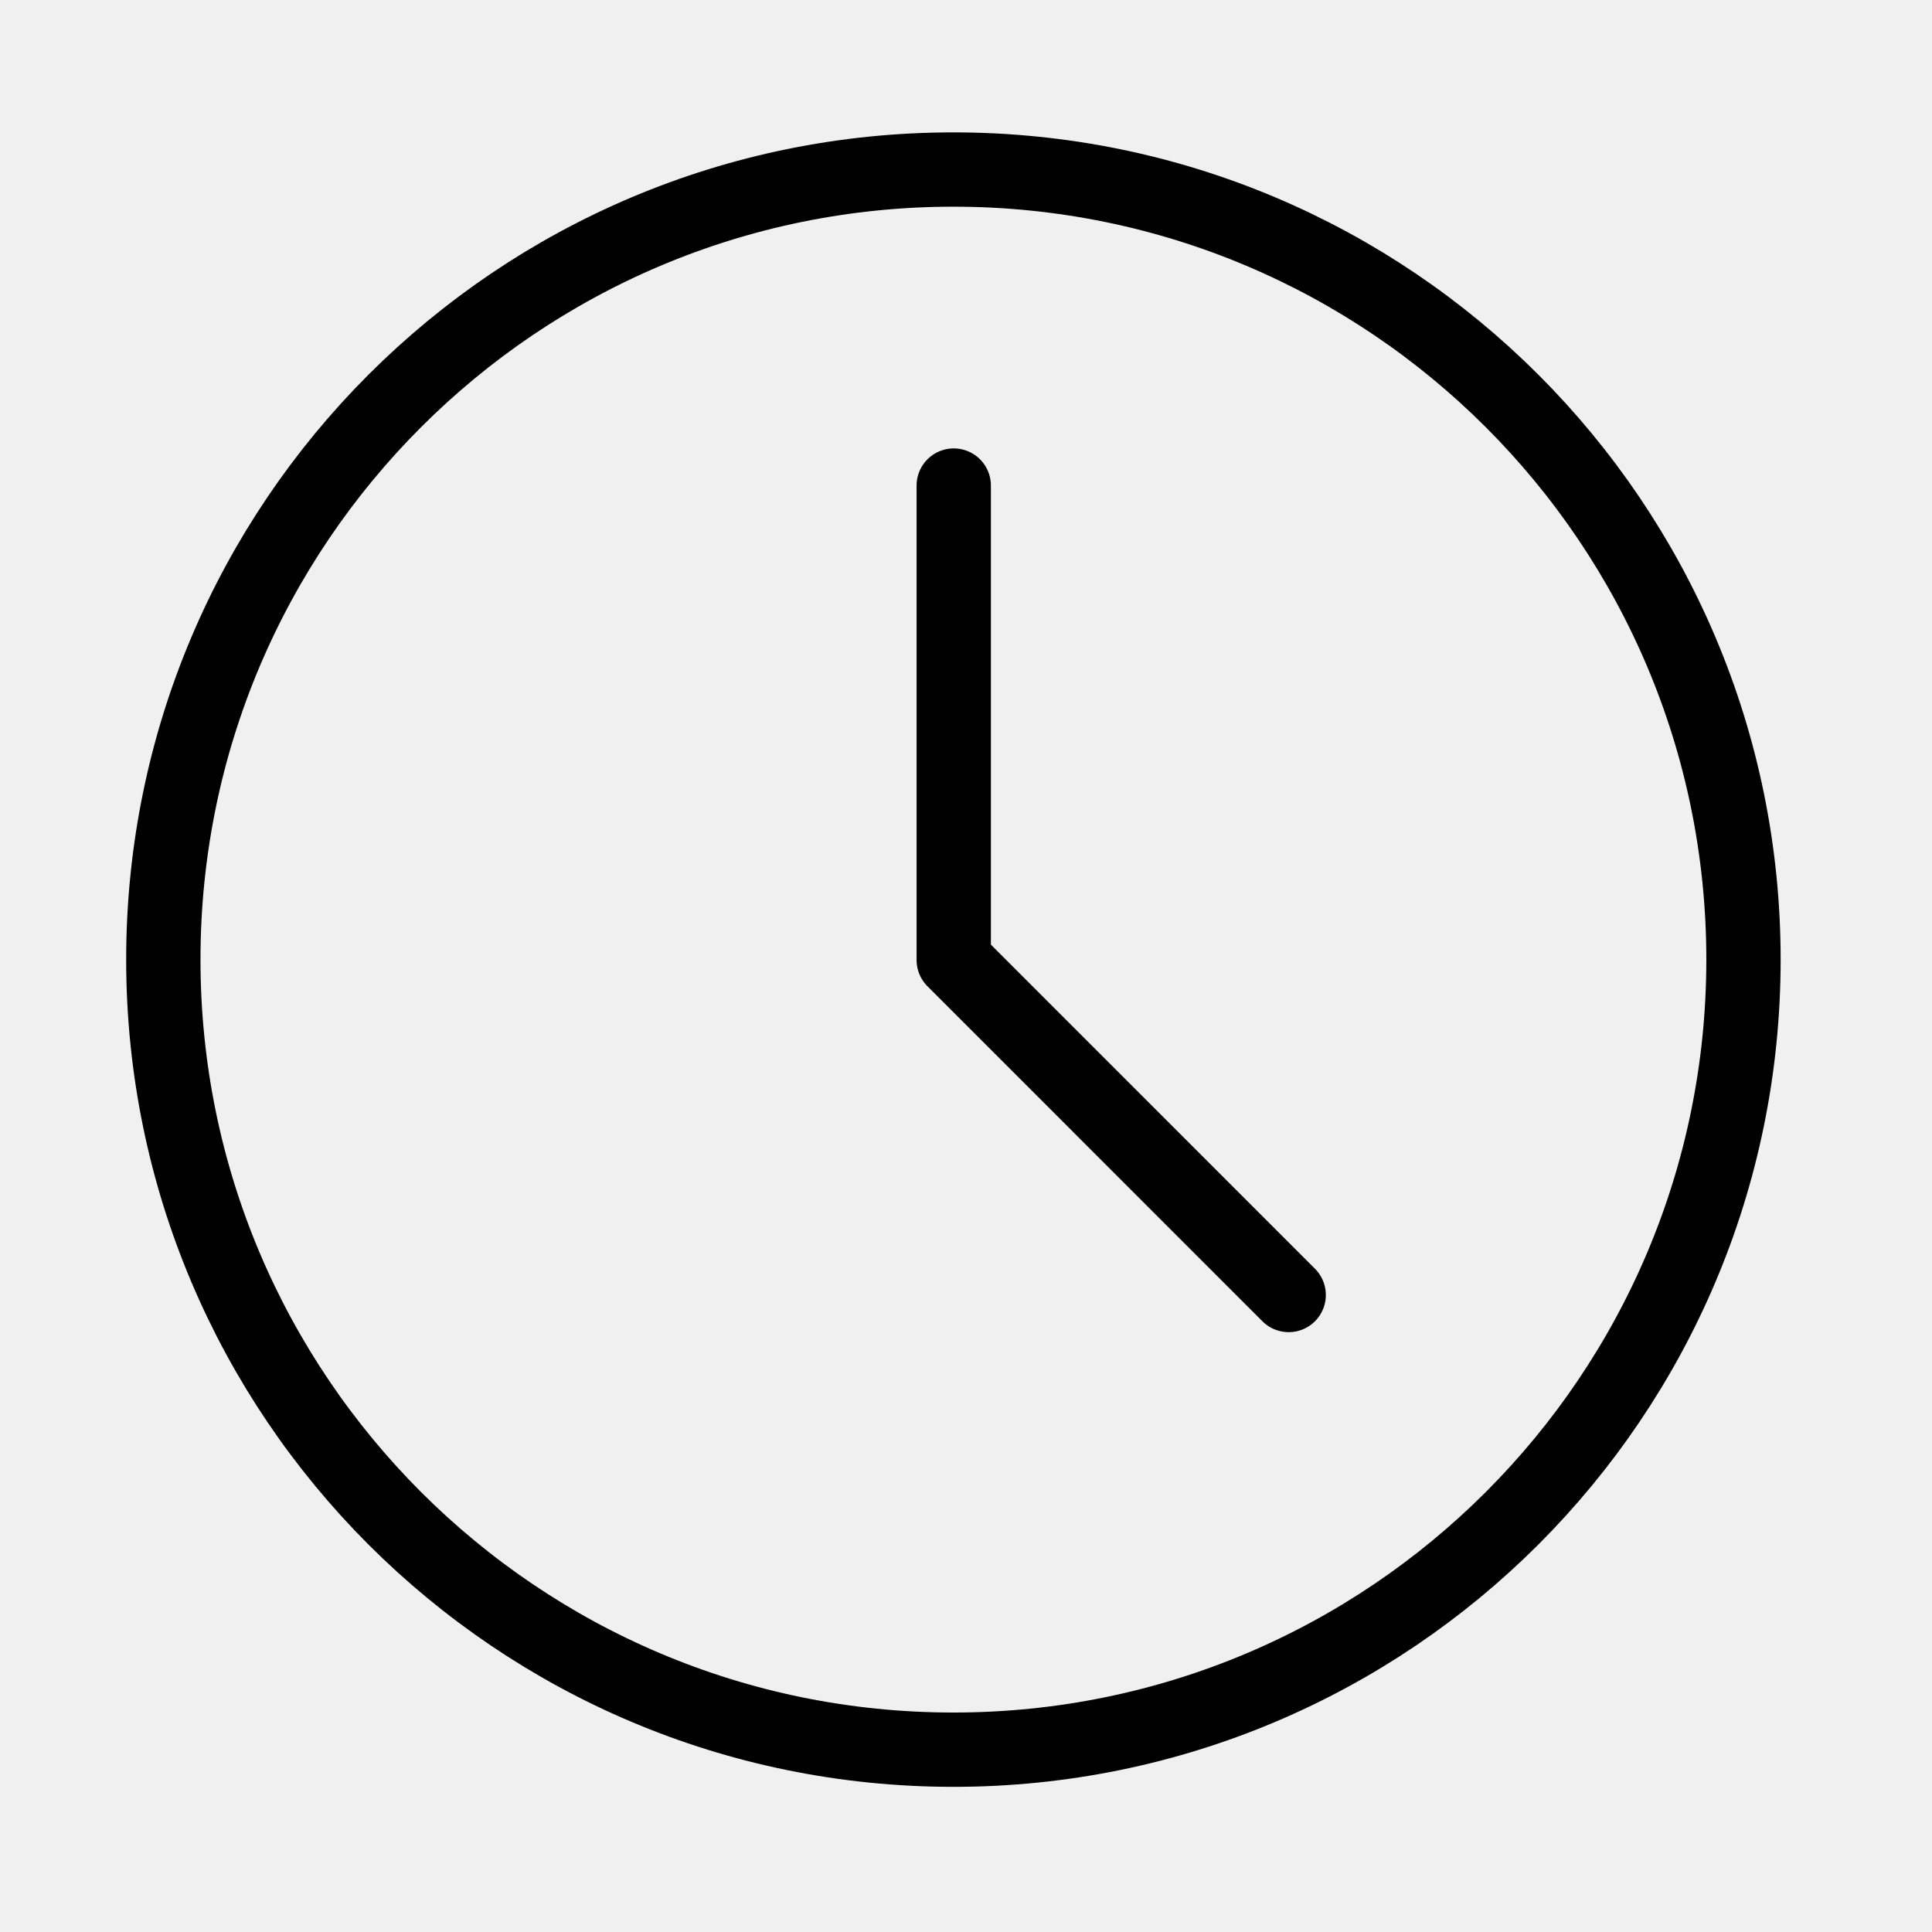
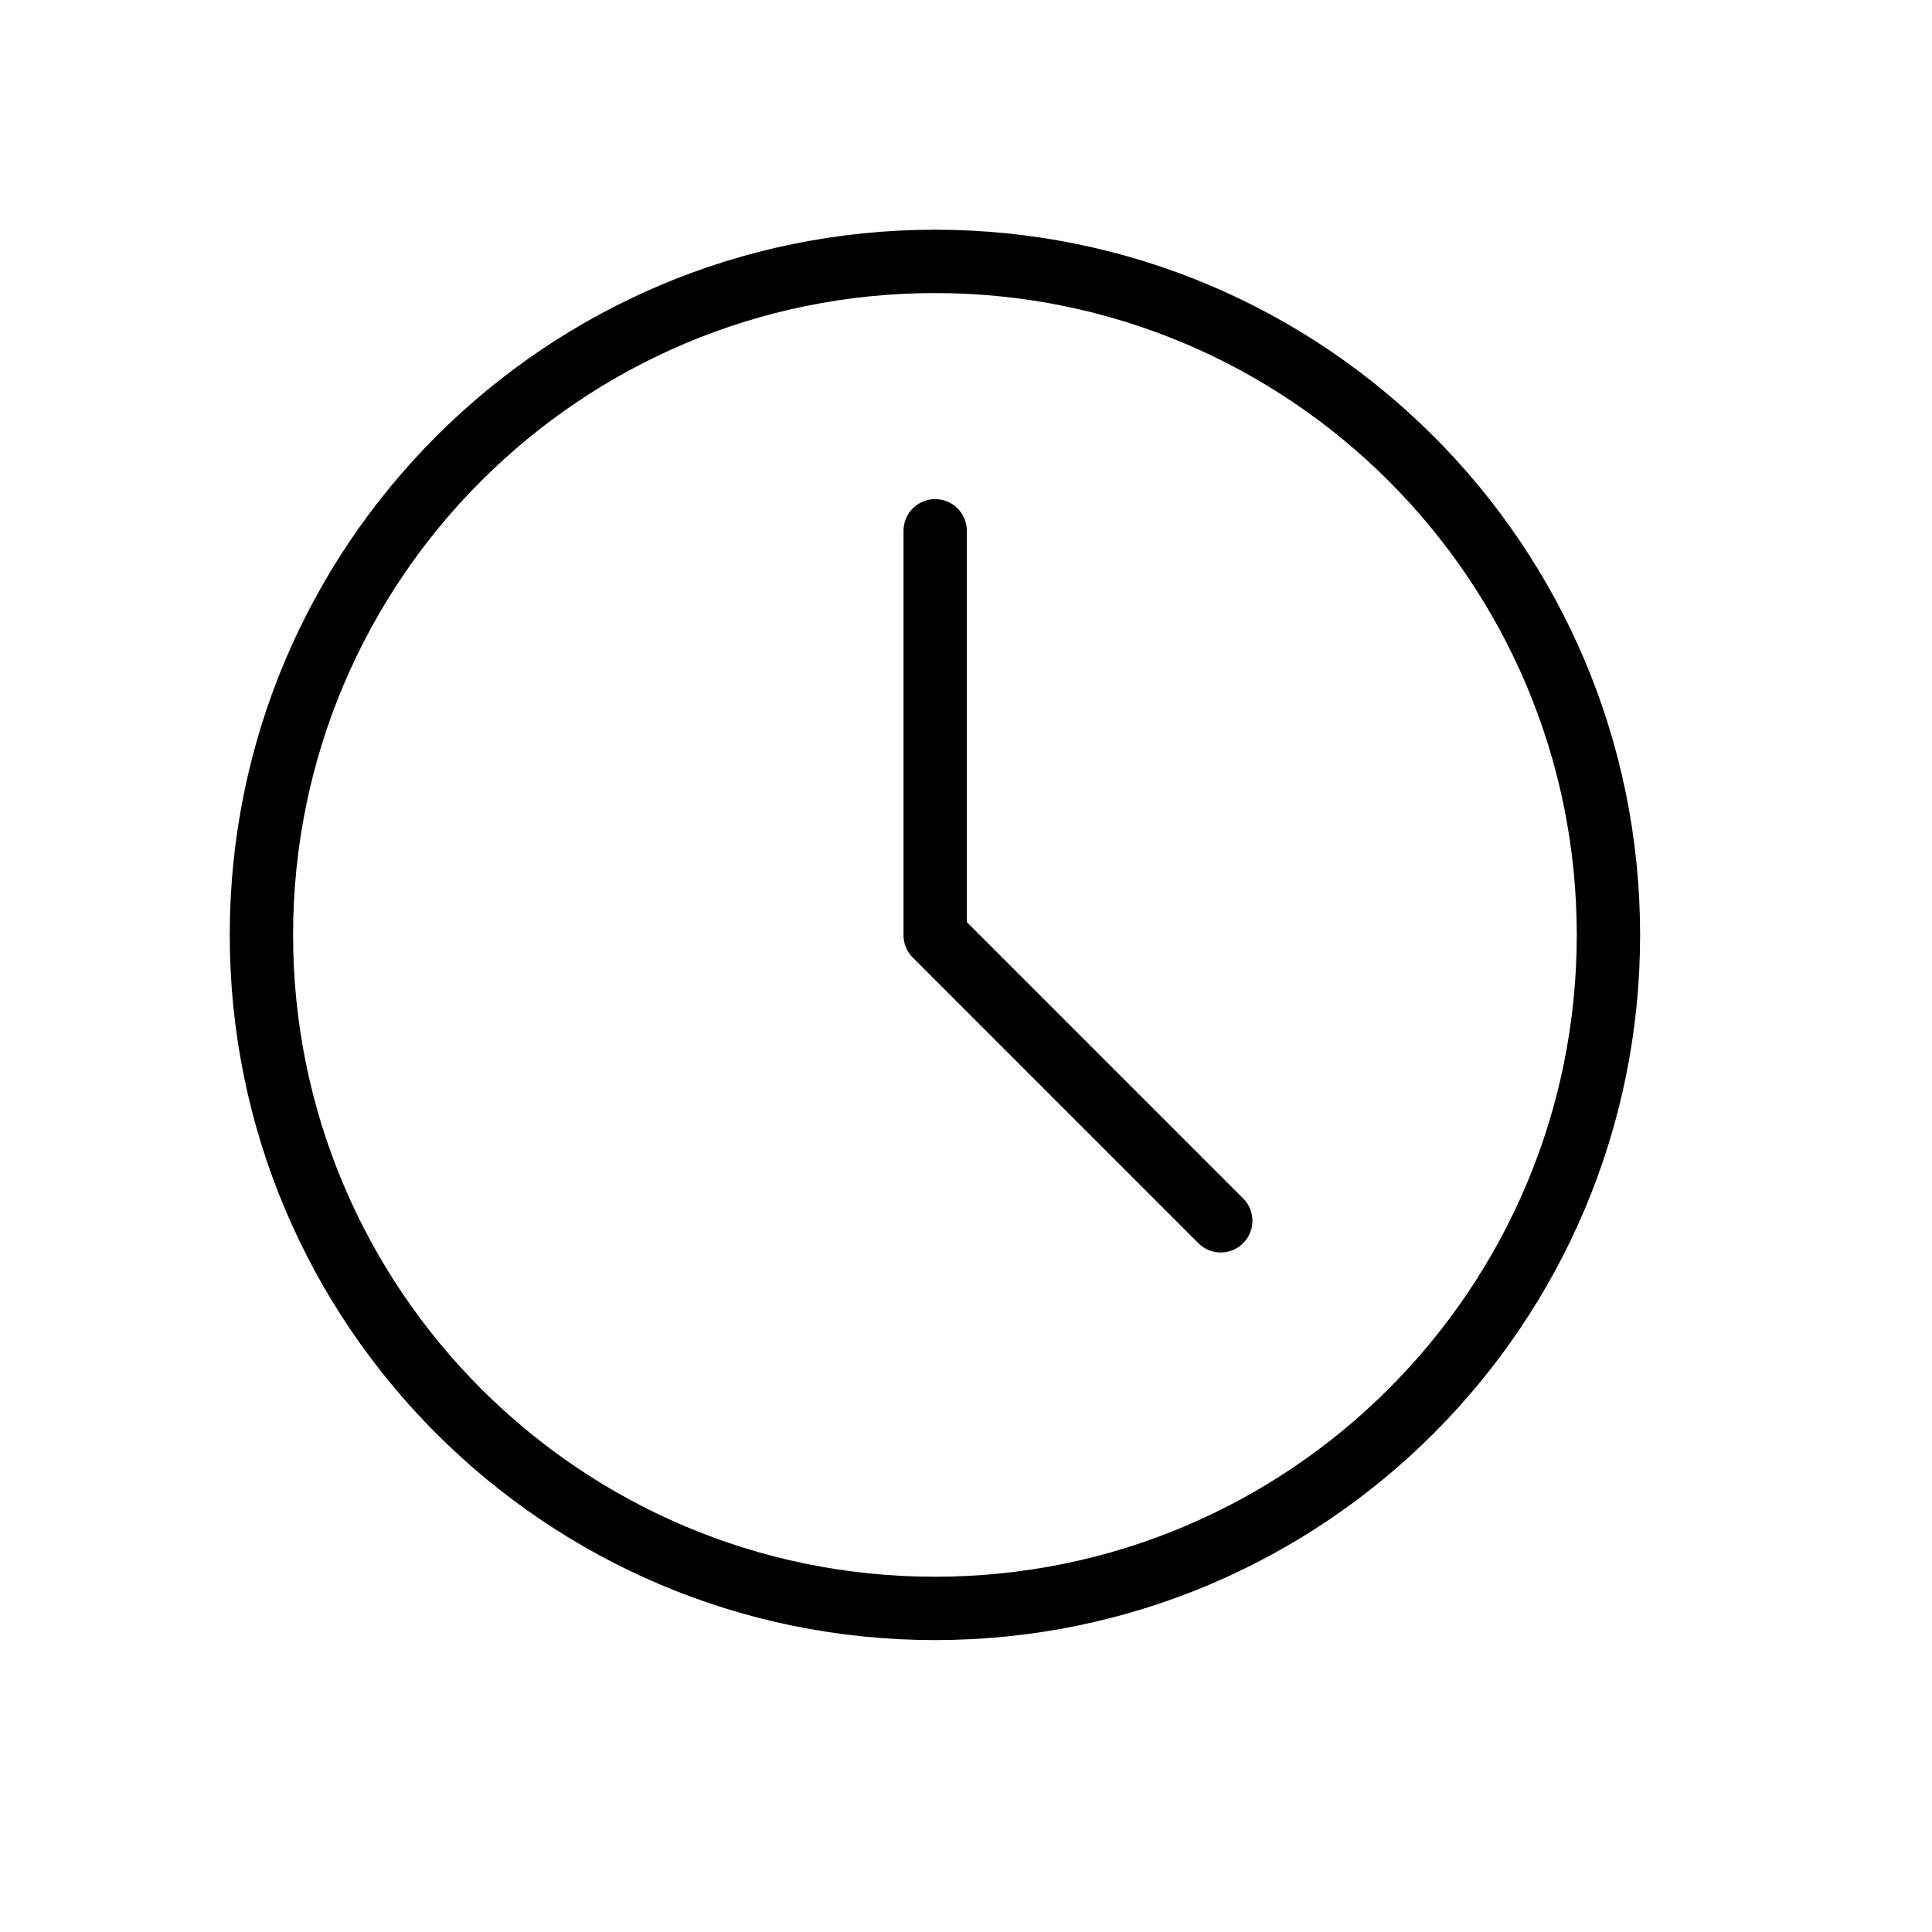
- <svg xmlns="http://www.w3.org/2000/svg" width="52" height="52" viewBox="0 0 52 52" fill="none">
-   <path d="M25.661 47.093C37.406 47.093 46.926 37.573 46.926 25.828C46.926 14.084 37.406 4.563 25.661 4.563C13.917 4.563 4.396 14.084 4.396 25.828C4.396 37.573 13.917 47.093 25.661 47.093Z" stroke="black" stroke-width="2" stroke-linejoin="round" />
-   <path d="M25.67 13.069V25.839L34.685 34.855" stroke="black" stroke-width="2" stroke-linecap="round" stroke-linejoin="round" />
+ <svg xmlns="http://www.w3.org/2000/svg" width="61" height="61" viewBox="0 0 61 61" fill="none">
+   <g clip-path="url(#clip0_382_1392)">
+     <rect width="1920" height="2203" transform="translate(-829 -134)" fill="white" />
+     <path d="M29.519 50.783C41.263 50.783 50.784 41.262 50.784 29.518C50.784 17.773 41.263 8.253 29.519 8.253C17.774 8.253 8.254 17.773 8.254 29.518C8.254 41.262 17.774 50.783 29.519 50.783Z" stroke="black" stroke-width="2" stroke-linejoin="round" />
+     <path d="M29.527 16.759V29.528L38.543 38.545" stroke="black" stroke-width="2" stroke-linecap="round" stroke-linejoin="round" />
+   </g>
+   <defs>
+     <clipPath id="clip0_382_1392">
+       <rect width="1920" height="2203" fill="white" transform="translate(-829 -134)" />
+     </clipPath>
+   </defs>
</svg>
